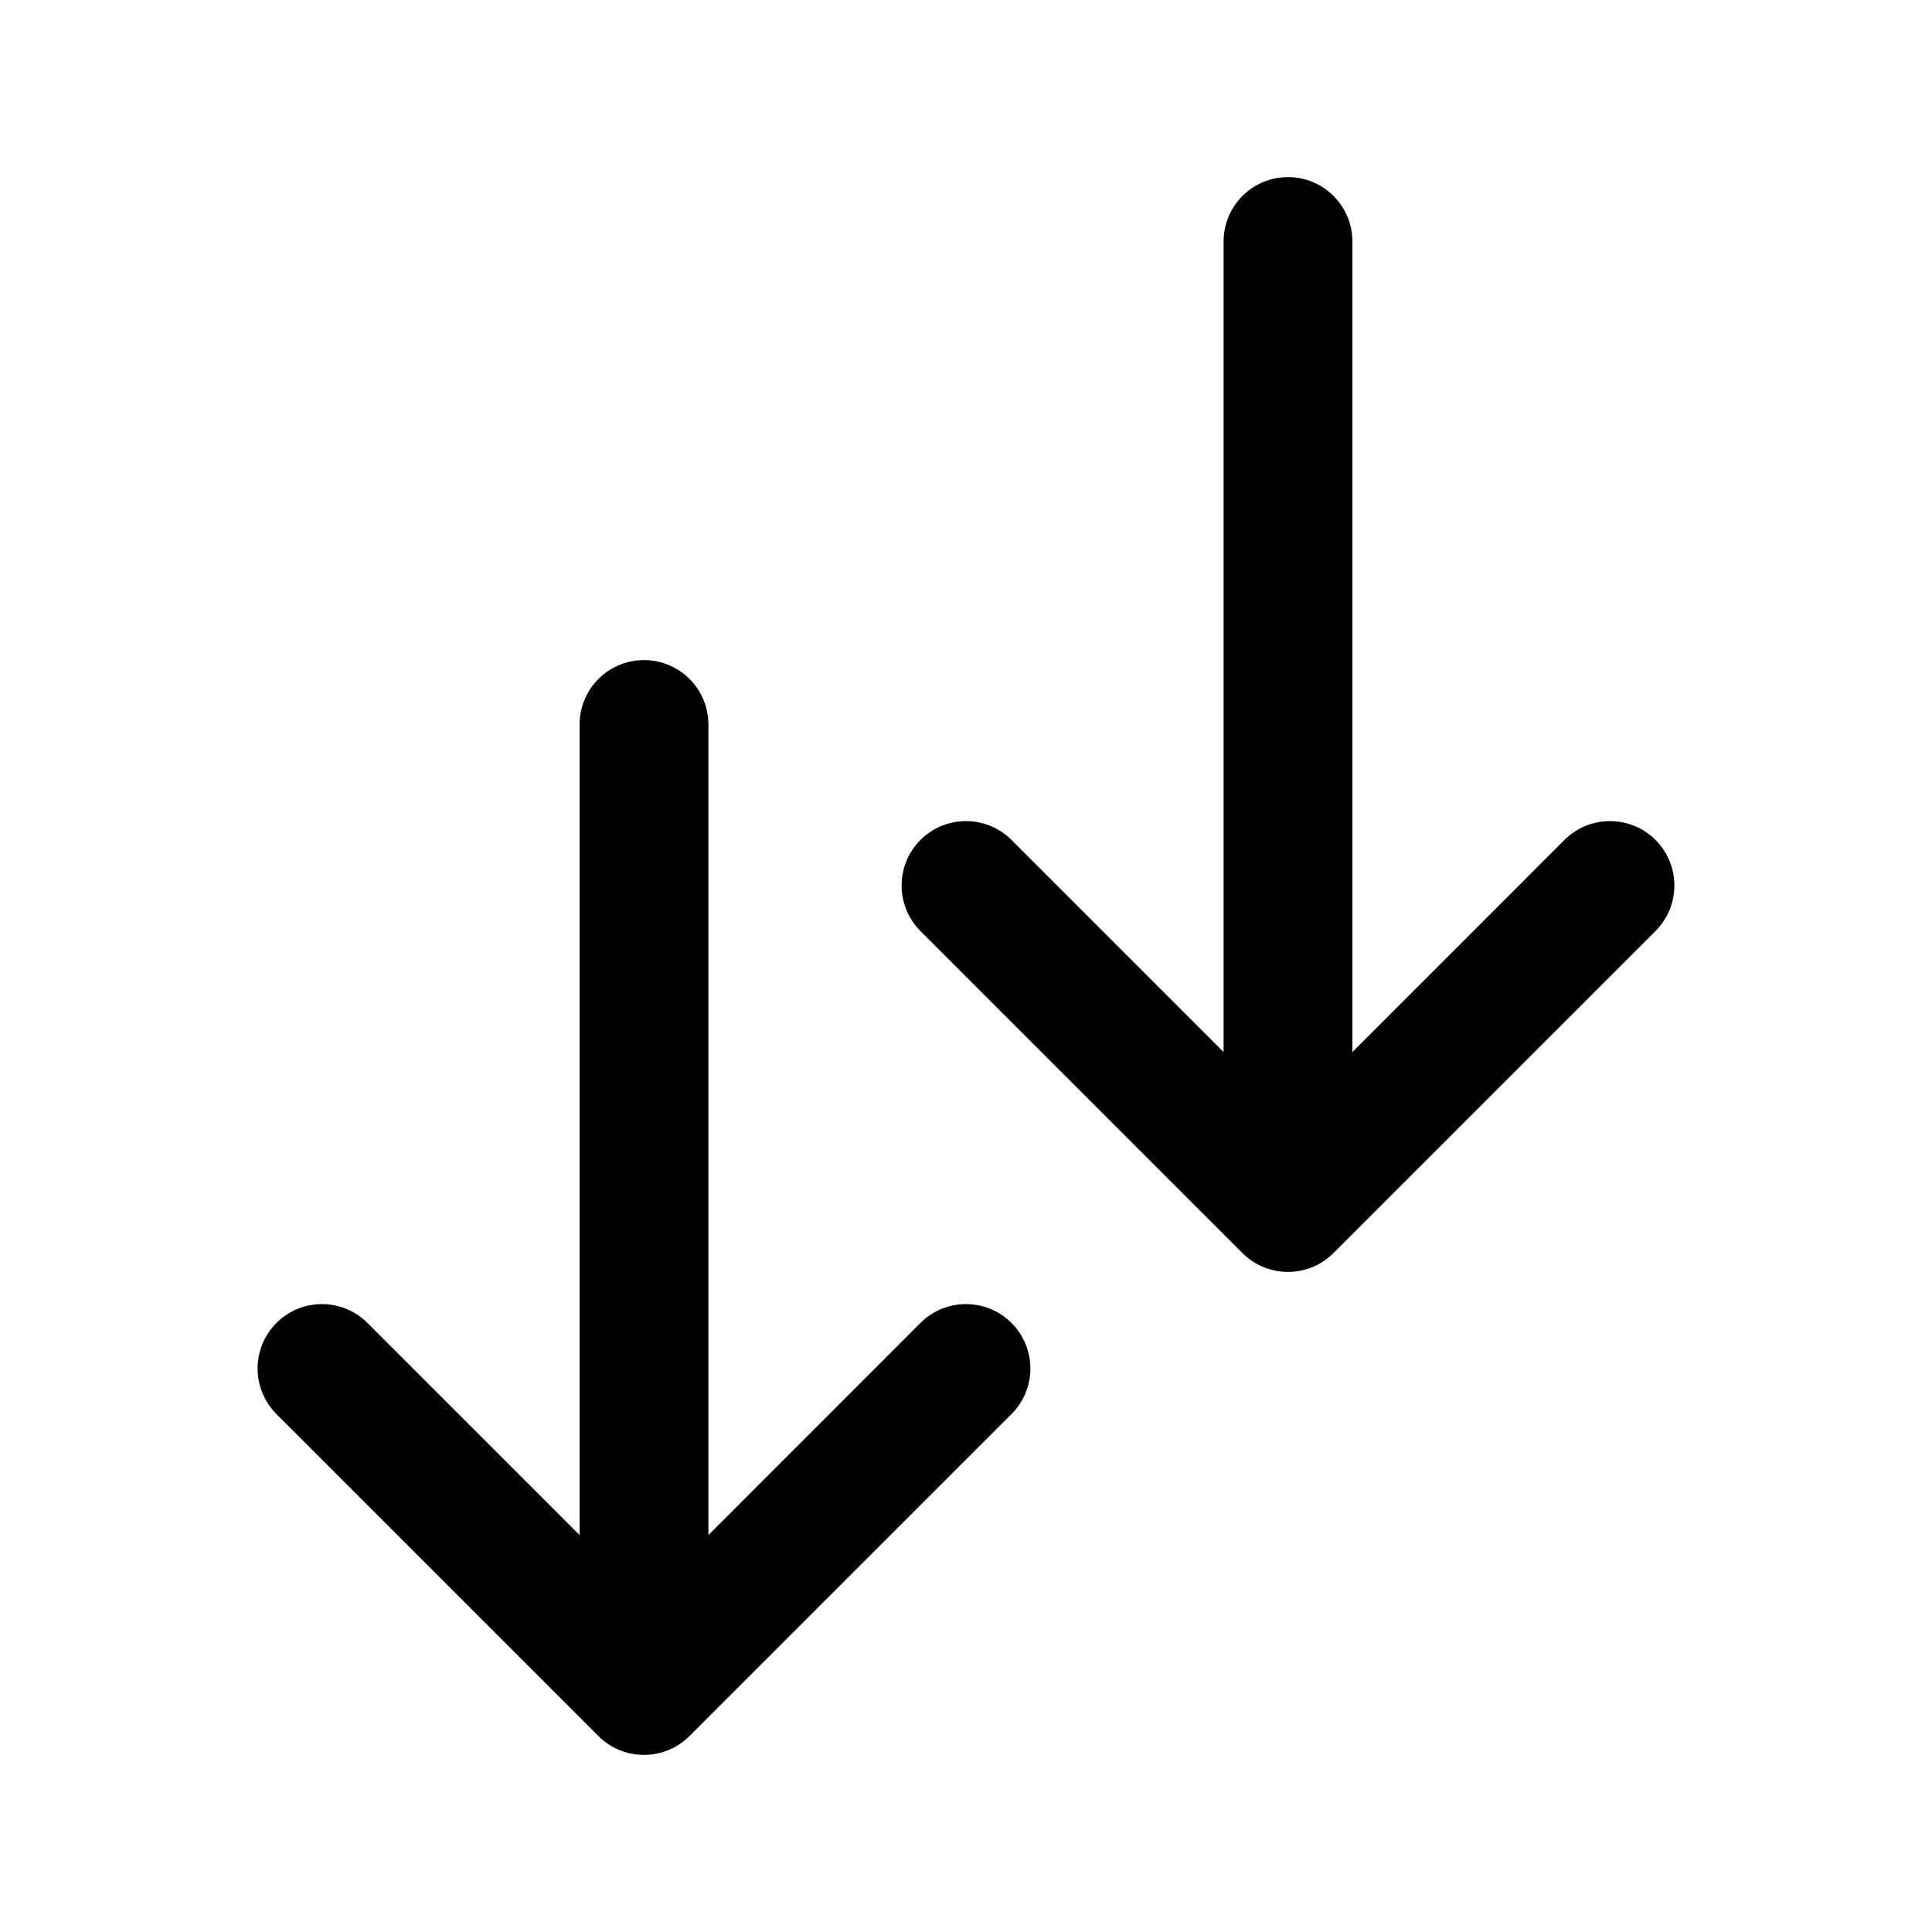
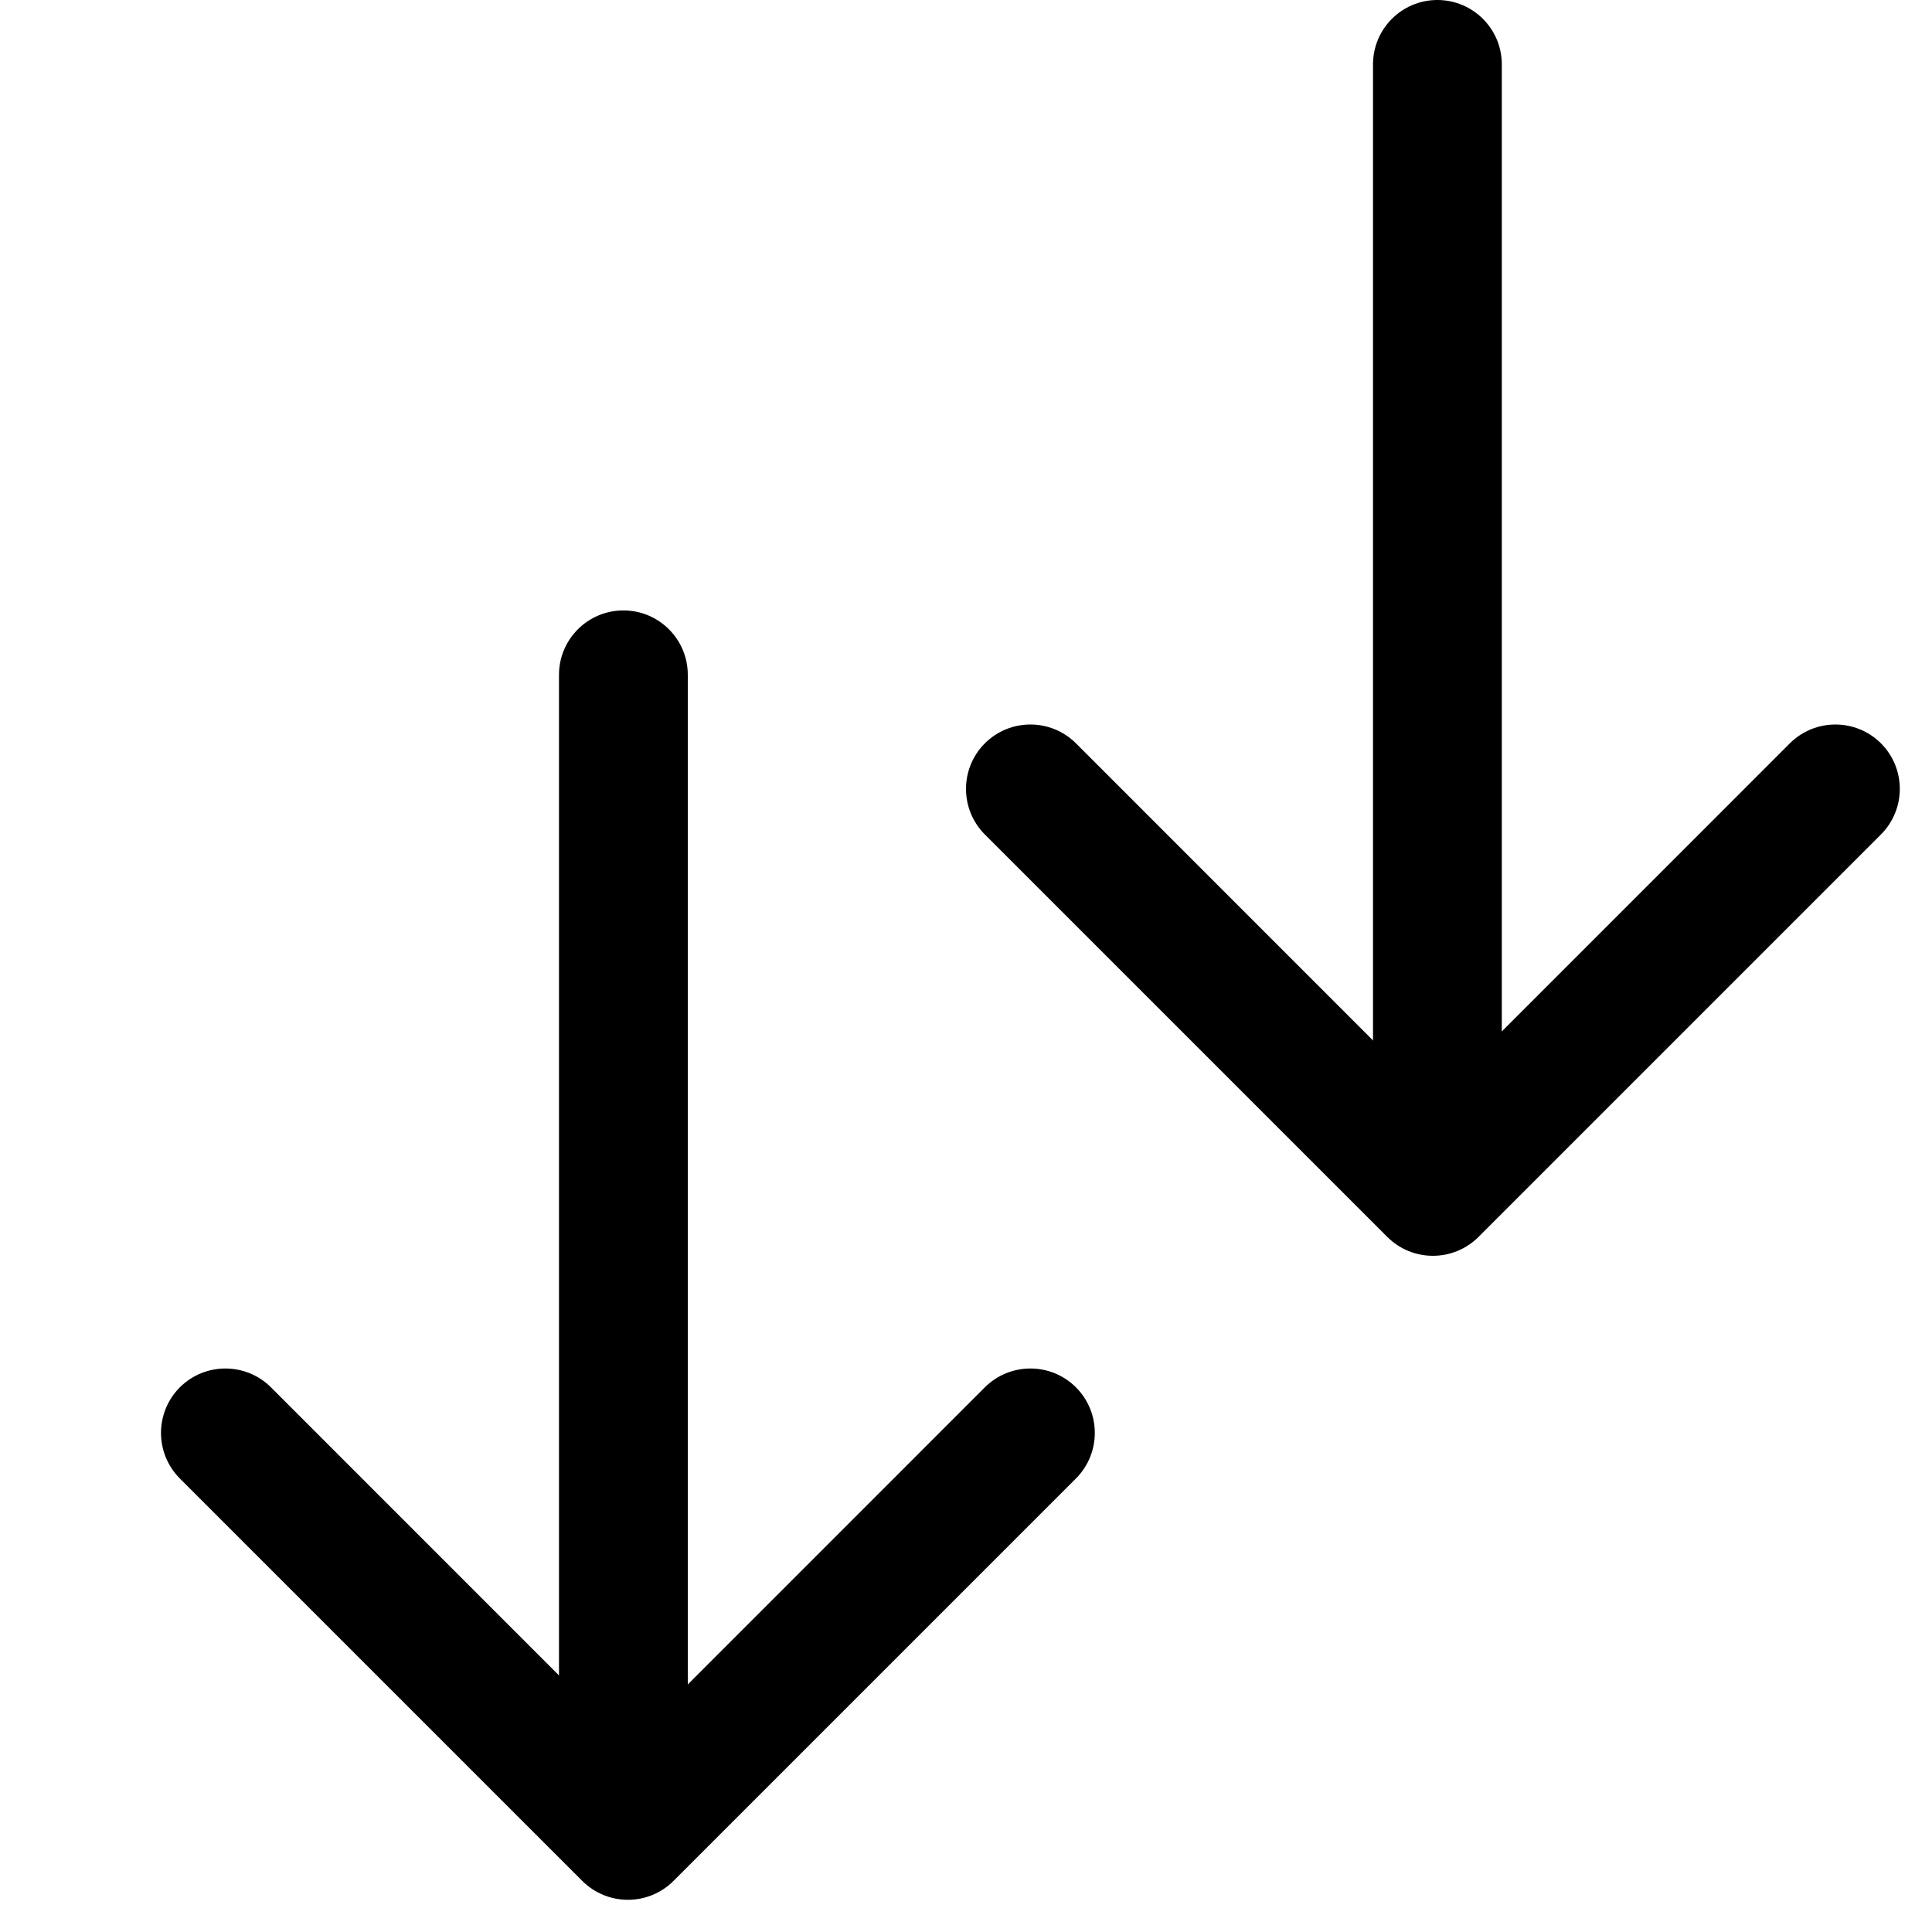
<svg xmlns="http://www.w3.org/2000/svg" width="24" height="24" viewBox="0 0 24 24" fill="none" data-karrot-ui-icon="true">
-   <path d="M16 2.2C16.442 2.2 16.8 2.558 16.8 3V13.069L19.434 10.434C19.746 10.122 20.253 10.122 20.565 10.434C20.878 10.747 20.878 11.253 20.565 11.566L16.565 15.566C16.253 15.878 15.746 15.878 15.434 15.566L11.434 11.566C11.122 11.253 11.122 10.747 11.434 10.434C11.746 10.122 12.253 10.122 12.565 10.434L15.2 13.069V3C15.2 2.558 15.558 2.2 16 2.2Z" fill="currentColor" />
-   <path d="M8.8 9C8.8 8.558 8.442 8.2 8 8.2C7.558 8.2 7.2 8.558 7.2 9V19.069L4.565 16.434C4.253 16.122 3.746 16.122 3.434 16.434C3.122 16.747 3.122 17.253 3.434 17.566L7.434 21.566C7.746 21.878 8.253 21.878 8.565 21.566L12.565 17.566C12.878 17.253 12.878 16.747 12.565 16.434C12.253 16.122 11.746 16.122 11.434 16.434L8.8 19.069V9Z" fill="currentColor" />
+   <path fill-rule="evenodd" clip-rule="evenodd" d="M7.744 7.583C8.186 7.583 8.544 7.941 8.544 8.383V21.383C8.544 21.825 8.186 22.183 7.744 22.183C7.303 22.183 6.944 21.825 6.944 21.383V8.383C6.944 7.941 7.303 7.583 7.744 7.583Z" fill="currentColor" />
+   <path fill-rule="evenodd" clip-rule="evenodd" d="M17.856 0C18.297 0 18.656 0.358 18.656 0.8V13.8C18.656 14.242 18.297 14.6 17.856 14.6C17.414 14.6 17.056 14.242 17.056 13.8V0.8C17.056 0.358 17.414 0 17.856 0Z" fill="currentColor" />
+   <path fill-rule="evenodd" clip-rule="evenodd" d="M12.234 9.234C12.547 8.922 13.053 8.922 13.366 9.234L17.8 13.669L22.234 9.234C22.547 8.922 23.053 8.922 23.366 9.234C23.678 9.547 23.678 10.053 23.366 10.366L18.366 15.366C18.053 15.678 17.547 15.678 17.234 15.366L12.234 10.366C11.922 10.053 11.922 9.547 12.234 9.234Z" fill="currentColor" />
+   <path fill-rule="evenodd" clip-rule="evenodd" d="M2.234 17.234C2.547 16.922 3.053 16.922 3.366 17.234L7.8 21.669L12.234 17.234C12.547 16.922 13.053 16.922 13.366 17.234C13.678 17.547 13.678 18.053 13.366 18.366L8.366 23.366C8.053 23.678 7.547 23.678 7.234 23.366L2.234 18.366C1.922 18.053 1.922 17.547 2.234 17.234Z" fill="currentColor" />
</svg>
